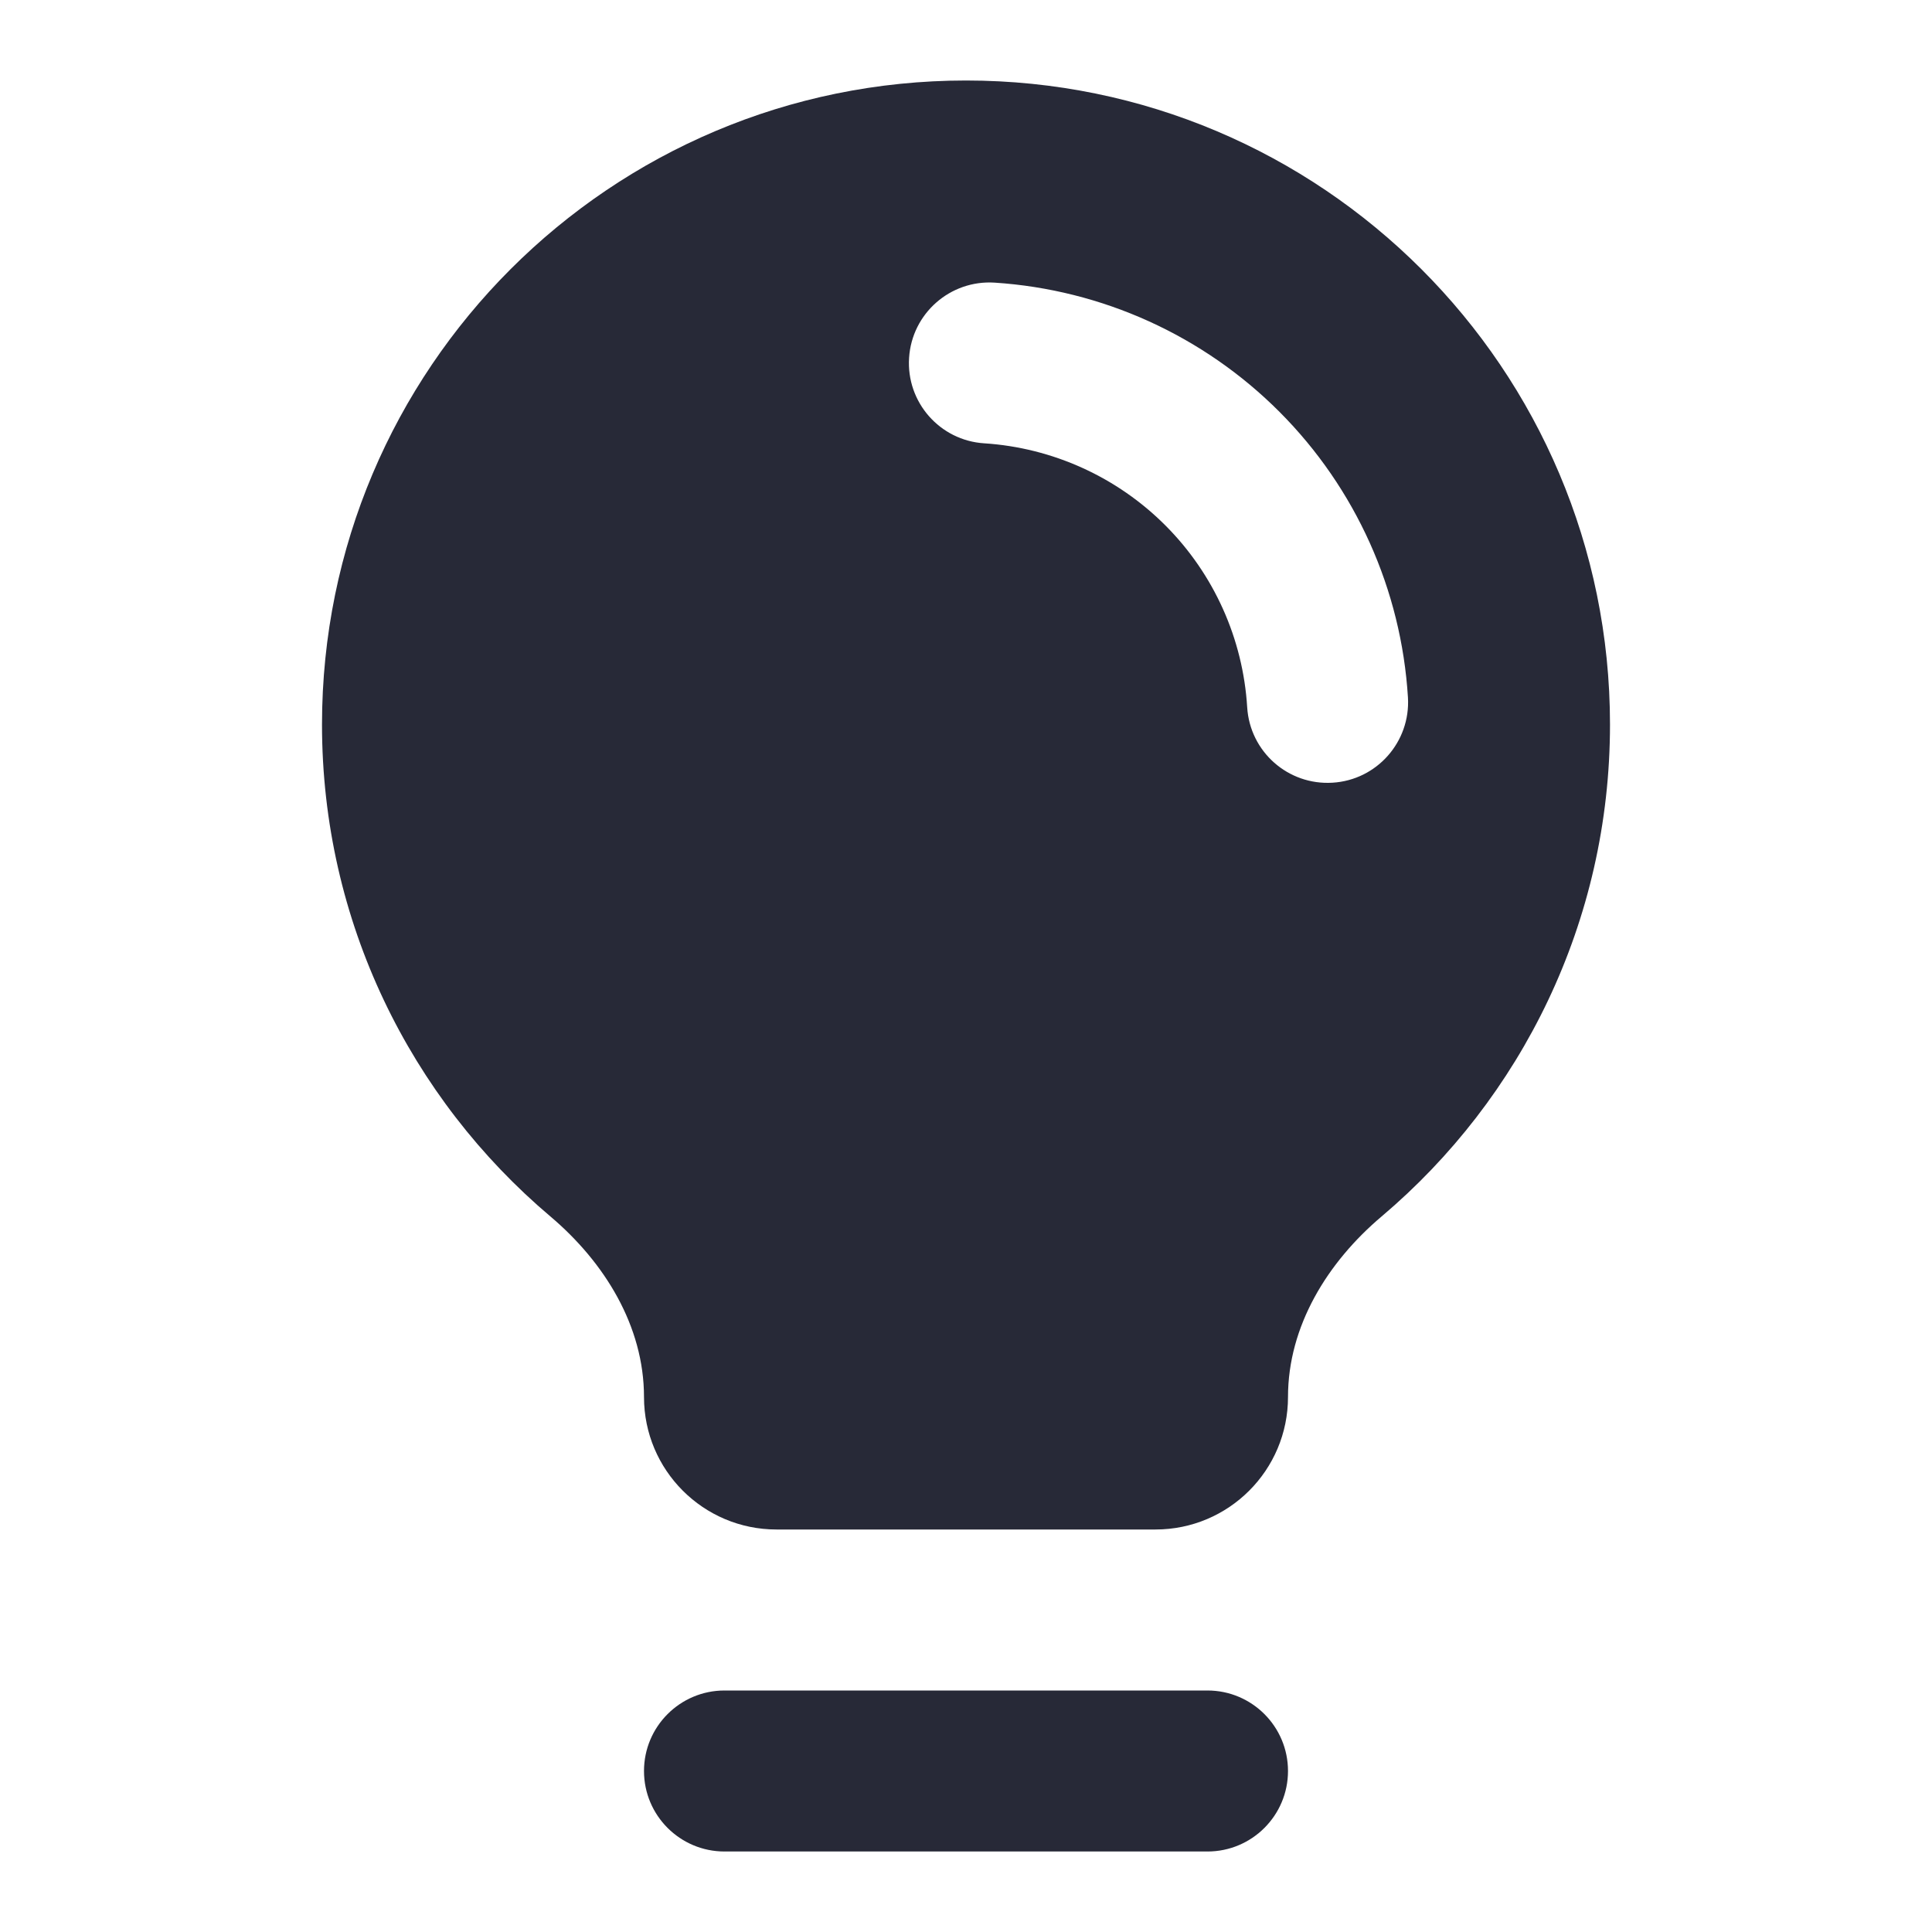
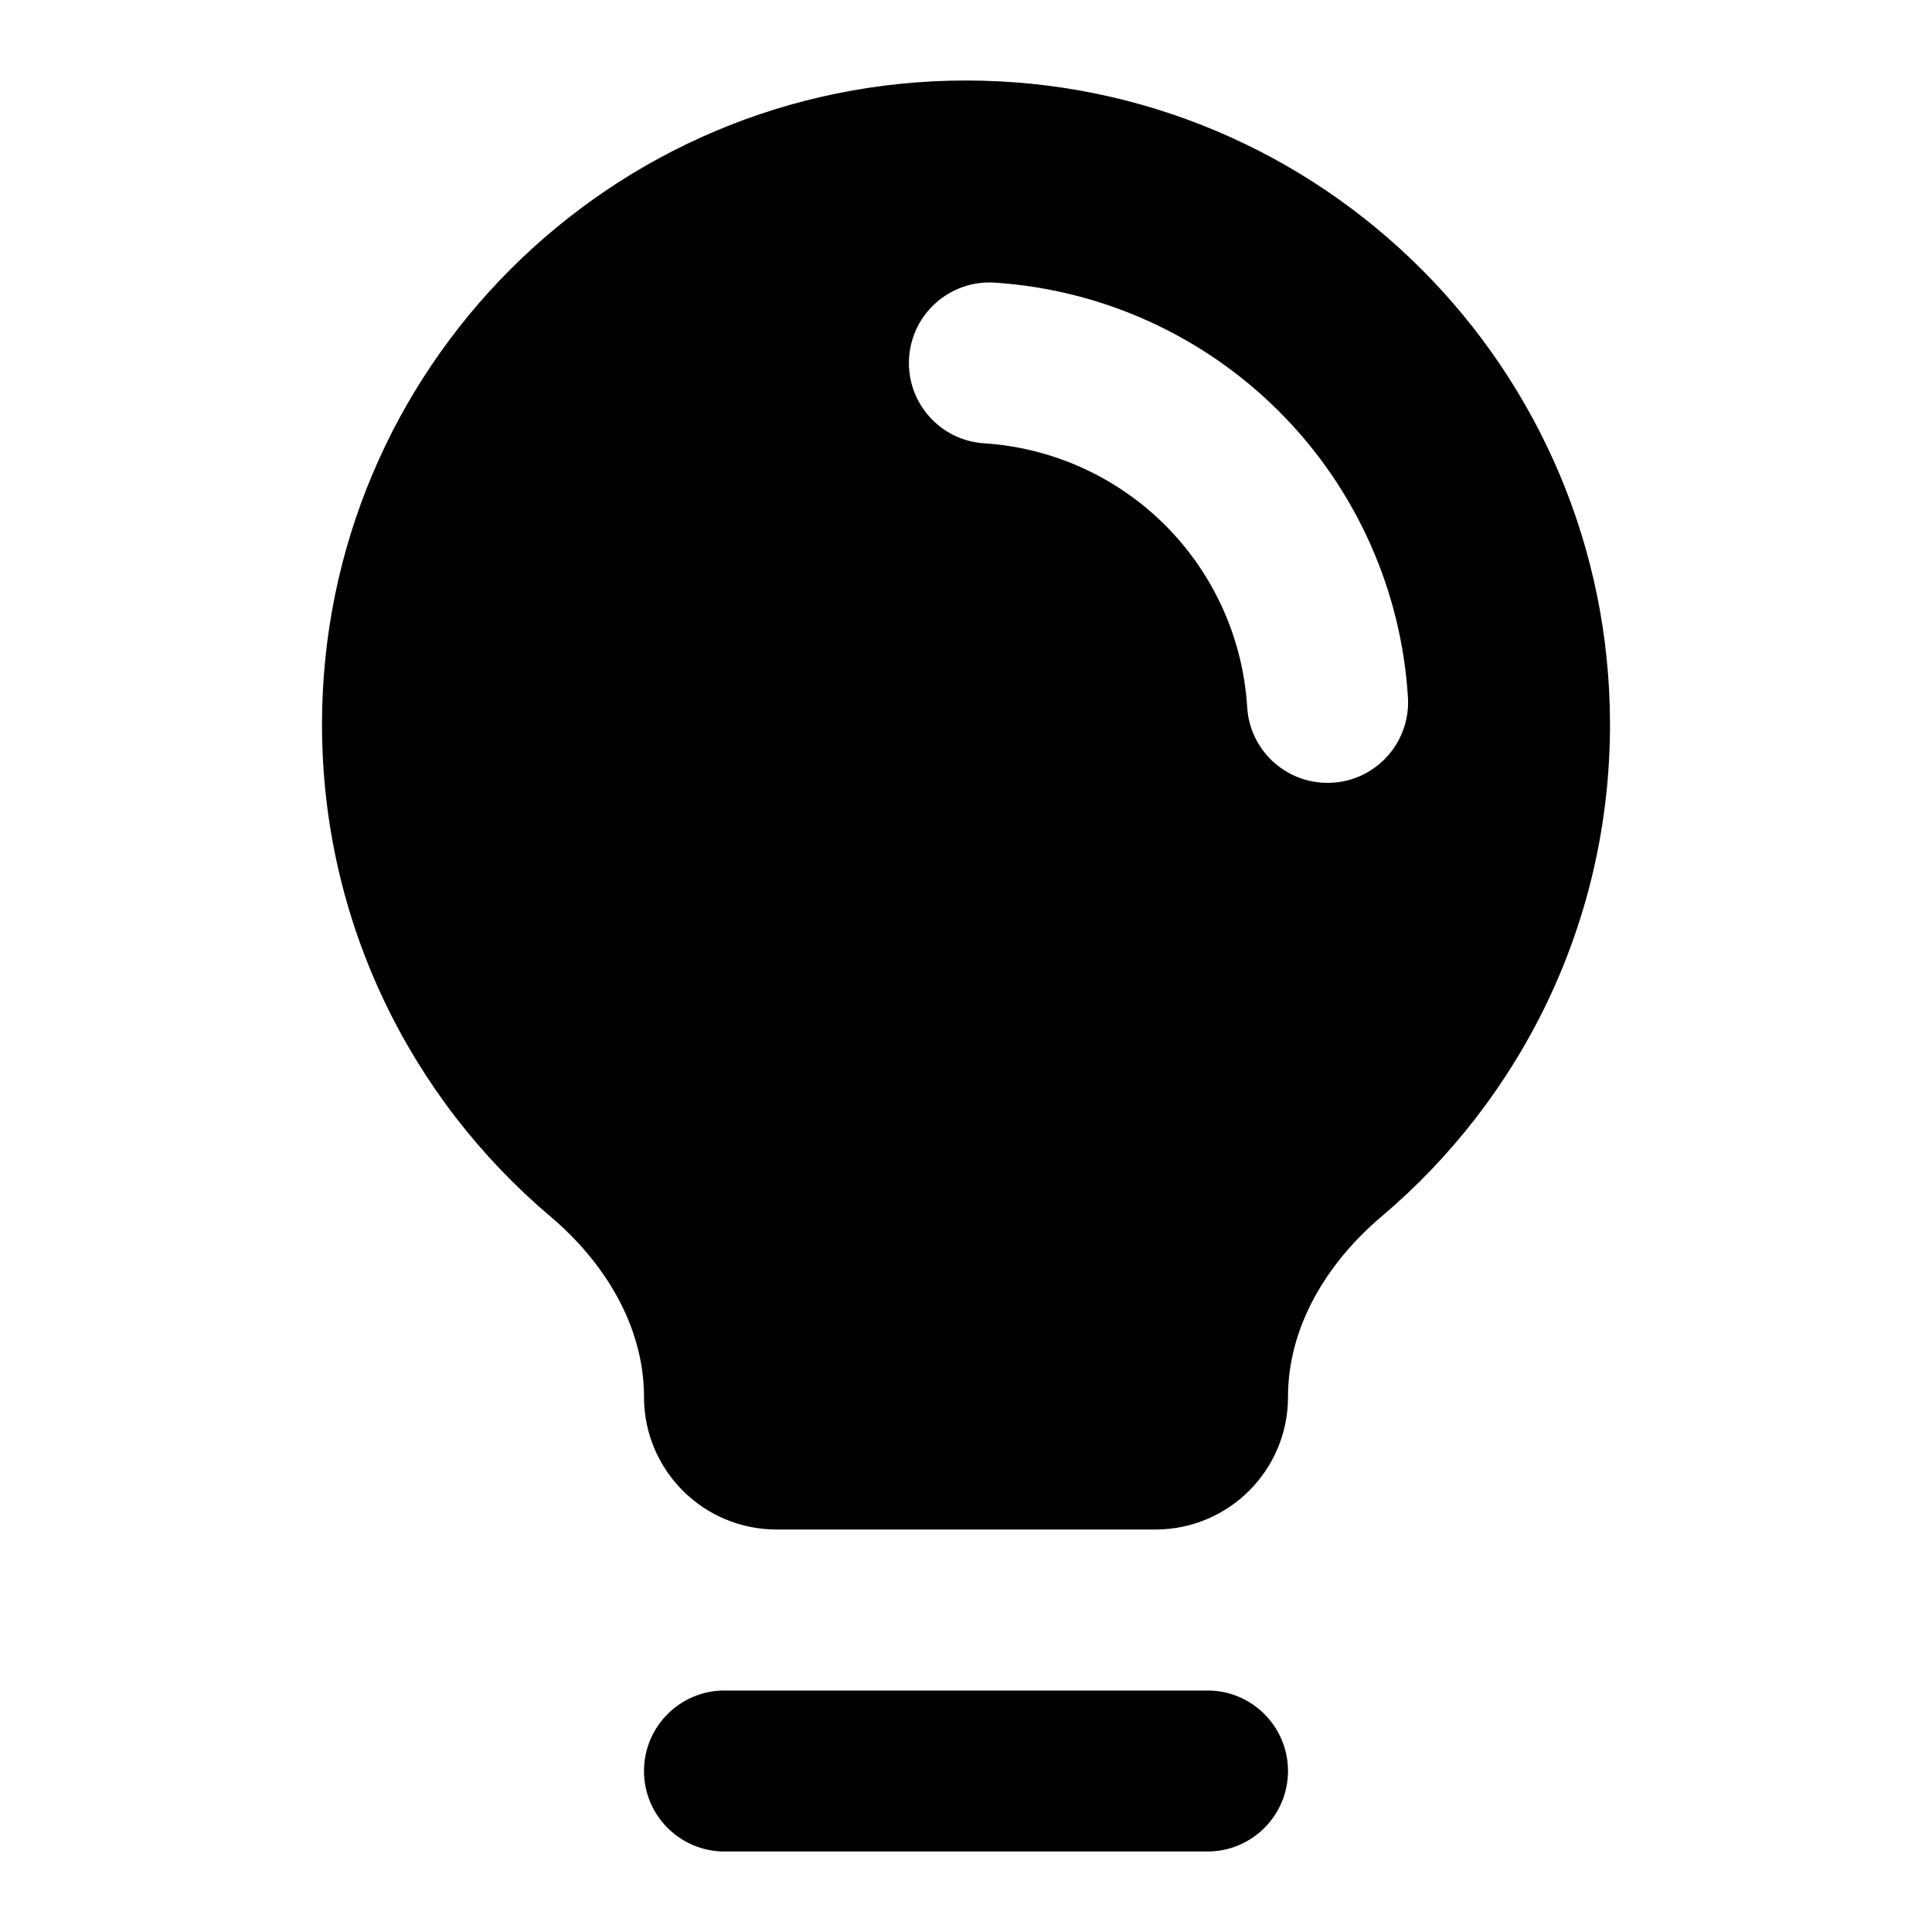
- <svg xmlns="http://www.w3.org/2000/svg" width="24" height="24" viewBox="0 0 24 24" fill="none">
-   <path fill-rule="evenodd" clip-rule="evenodd" d="M17.163 15.111C16.49 15.68 16 16.473 16 17.354C16 18.263 15.263 19 14.354 19H9.646C8.737 19 8 18.263 8 17.354C8 16.473 7.51 15.68 6.837 15.111C5.102 13.644 4 11.45 4 9C4 4.582 7.582 1 12 1C16.418 1 20 4.582 20 9C20 11.45 18.898 13.644 17.163 15.111ZM12.355 3.511C11.804 3.476 11.328 3.894 11.293 4.445C11.257 4.996 11.675 5.472 12.226 5.507C13.076 5.562 13.878 5.926 14.479 6.529C15.081 7.133 15.441 7.936 15.493 8.786C15.527 9.338 16.001 9.757 16.553 9.723C17.104 9.69 17.523 9.215 17.49 8.664C17.408 7.327 16.841 6.066 15.896 5.118C14.95 4.169 13.691 3.598 12.355 3.511Z" fill="#272937" />
-   <path d="M9 21C8.448 21 8 21.448 8 22C8 22.552 8.448 23 9 23H15C15.552 23 16 22.552 16 22C16 21.448 15.552 21 15 21H9Z" fill="#272937" />
+ <svg xmlns="http://www.w3.org/2000/svg" width="24" height="24" viewBox="0 0 24 24" fill="currentColor">
+   <path fill-rule="evenodd" clip-rule="evenodd" d="M17.163 15.111C16.49 15.68 16 16.473 16 17.354C16 18.263 15.263 19 14.354 19H9.646C8.737 19 8 18.263 8 17.354C8 16.473 7.51 15.68 6.837 15.111C5.102 13.644 4 11.45 4 9C4 4.582 7.582 1 12 1C16.418 1 20 4.582 20 9C20 11.45 18.898 13.644 17.163 15.111ZM12.355 3.511C11.804 3.476 11.328 3.894 11.293 4.445C11.257 4.996 11.675 5.472 12.226 5.507C13.076 5.562 13.878 5.926 14.479 6.529C15.081 7.133 15.441 7.936 15.493 8.786C15.527 9.338 16.001 9.757 16.553 9.723C17.104 9.69 17.523 9.215 17.49 8.664C17.408 7.327 16.841 6.066 15.896 5.118C14.95 4.169 13.691 3.598 12.355 3.511Z" fill="currentColor" />
+   <path d="M9 21C8.448 21 8 21.448 8 22C8 22.552 8.448 23 9 23H15C15.552 23 16 22.552 16 22C16 21.448 15.552 21 15 21H9Z" fill="currentColor" />
</svg>
